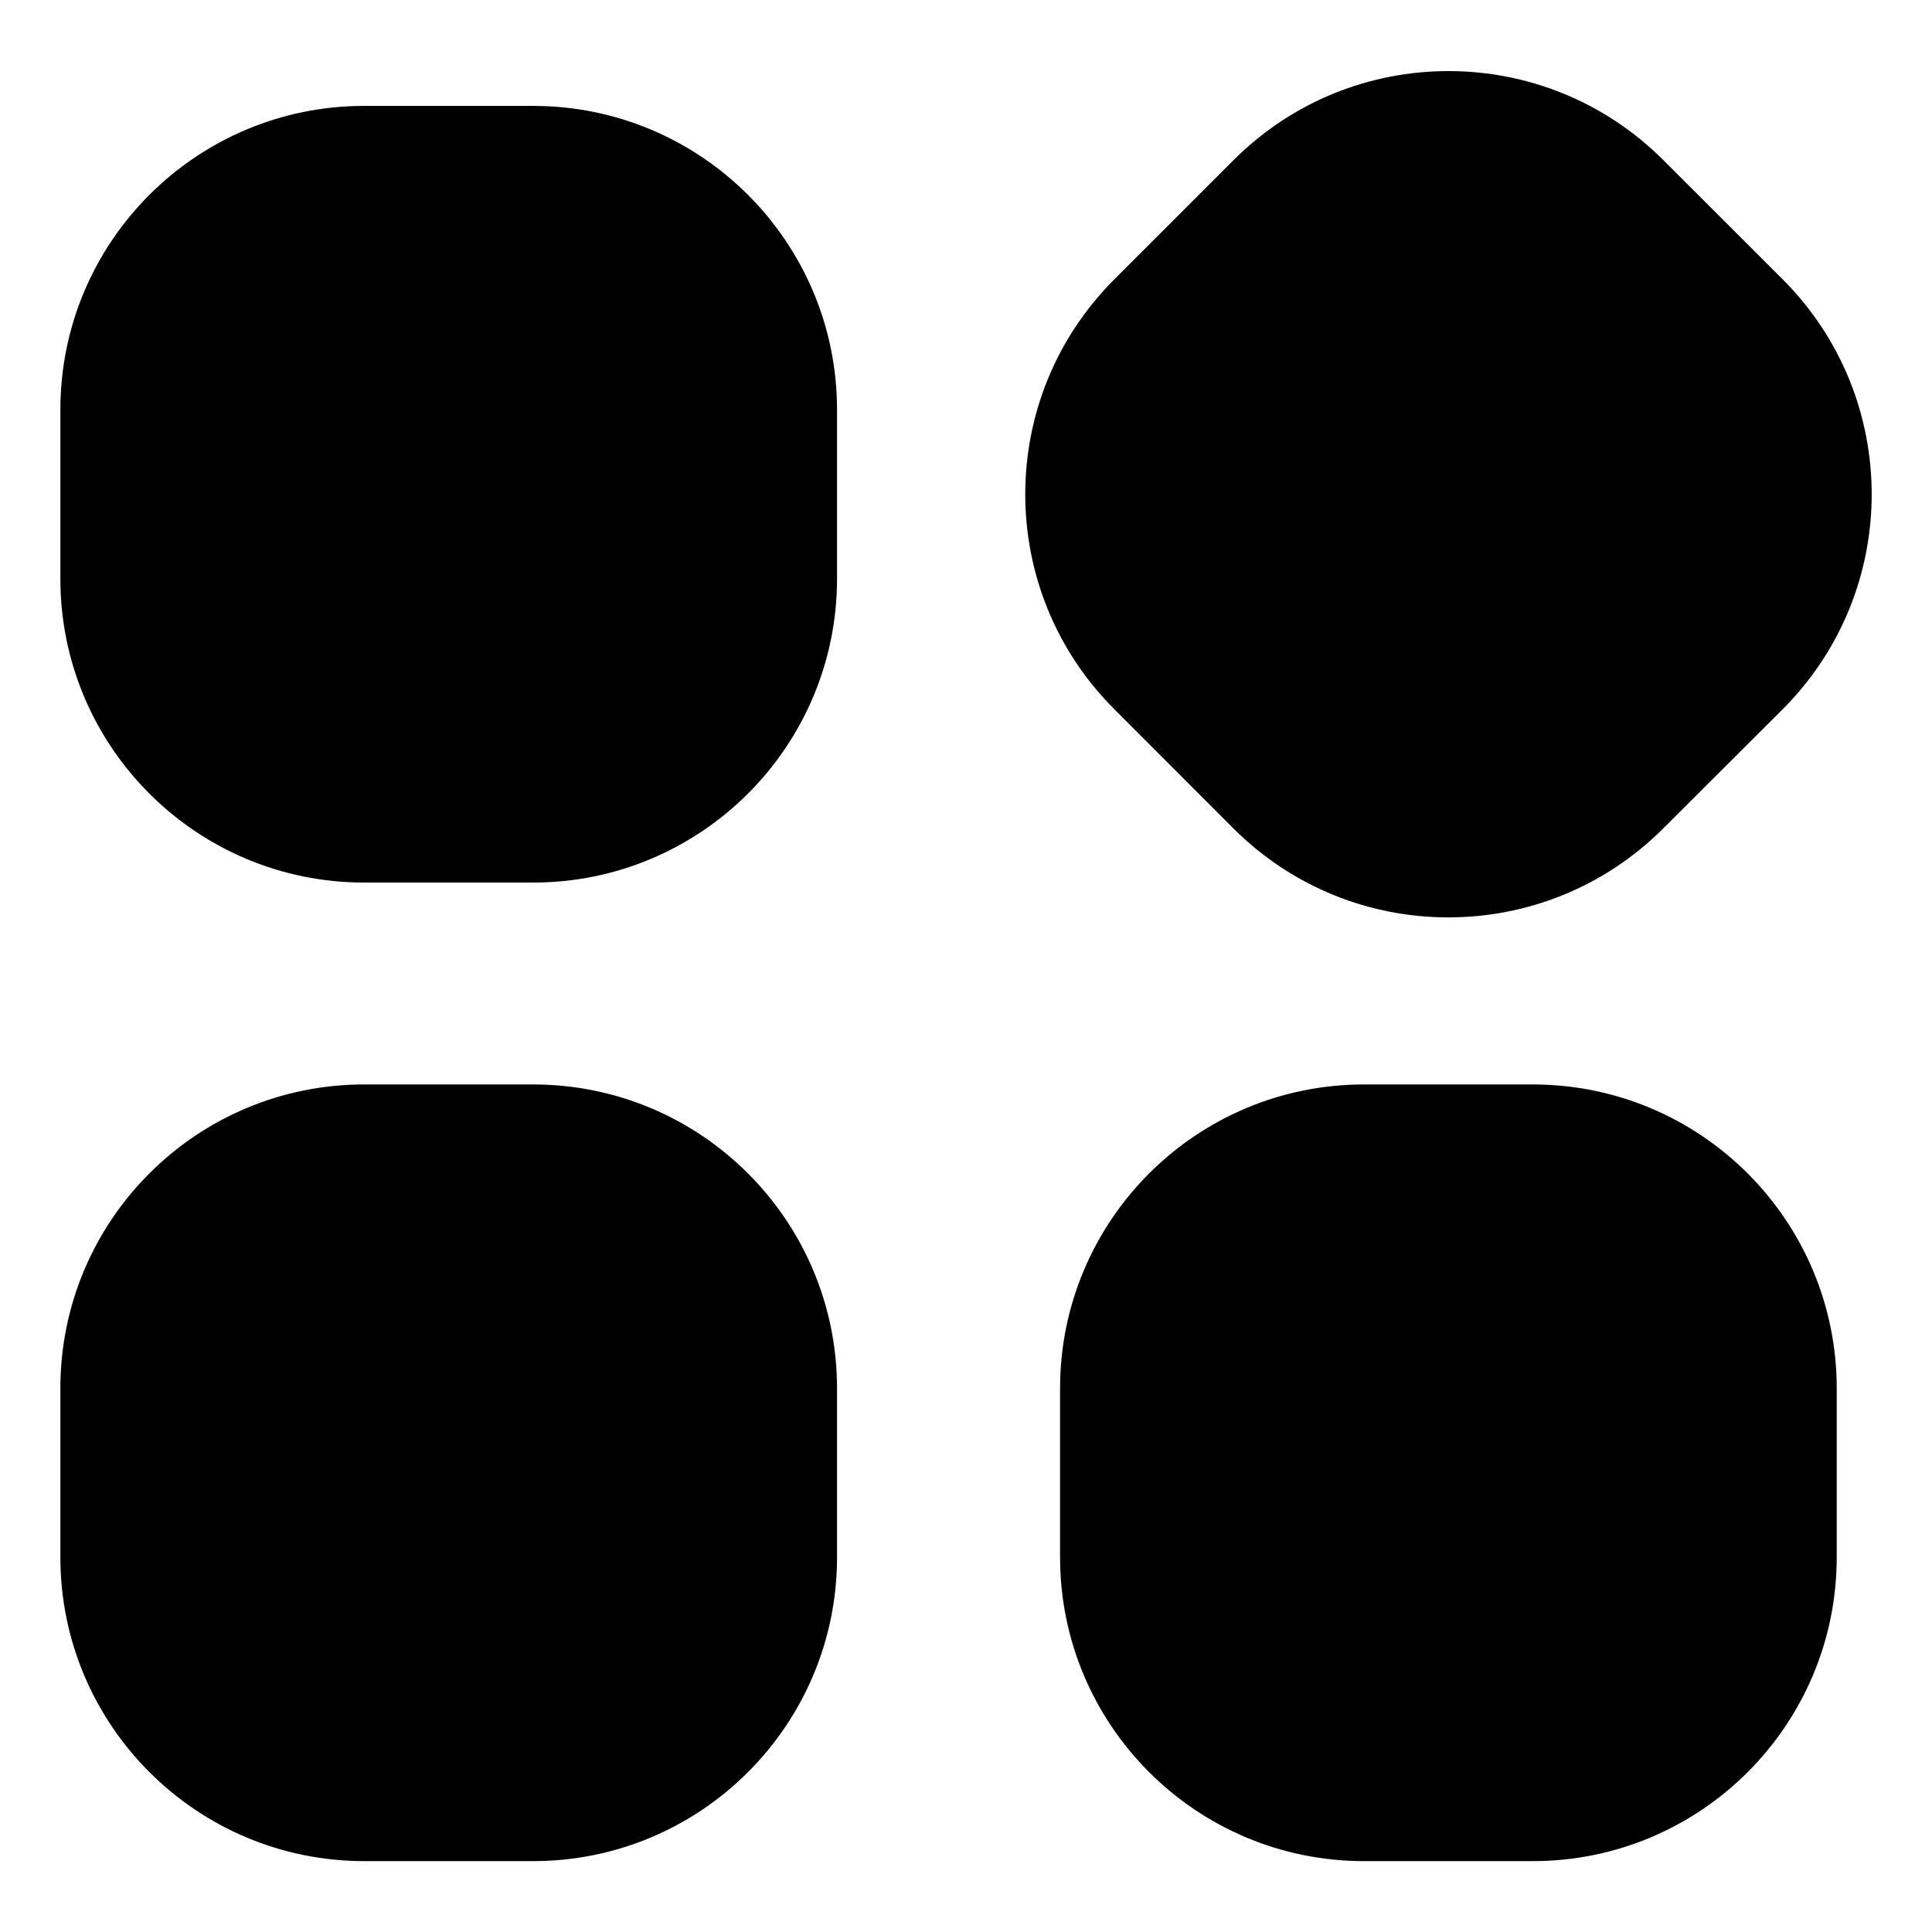
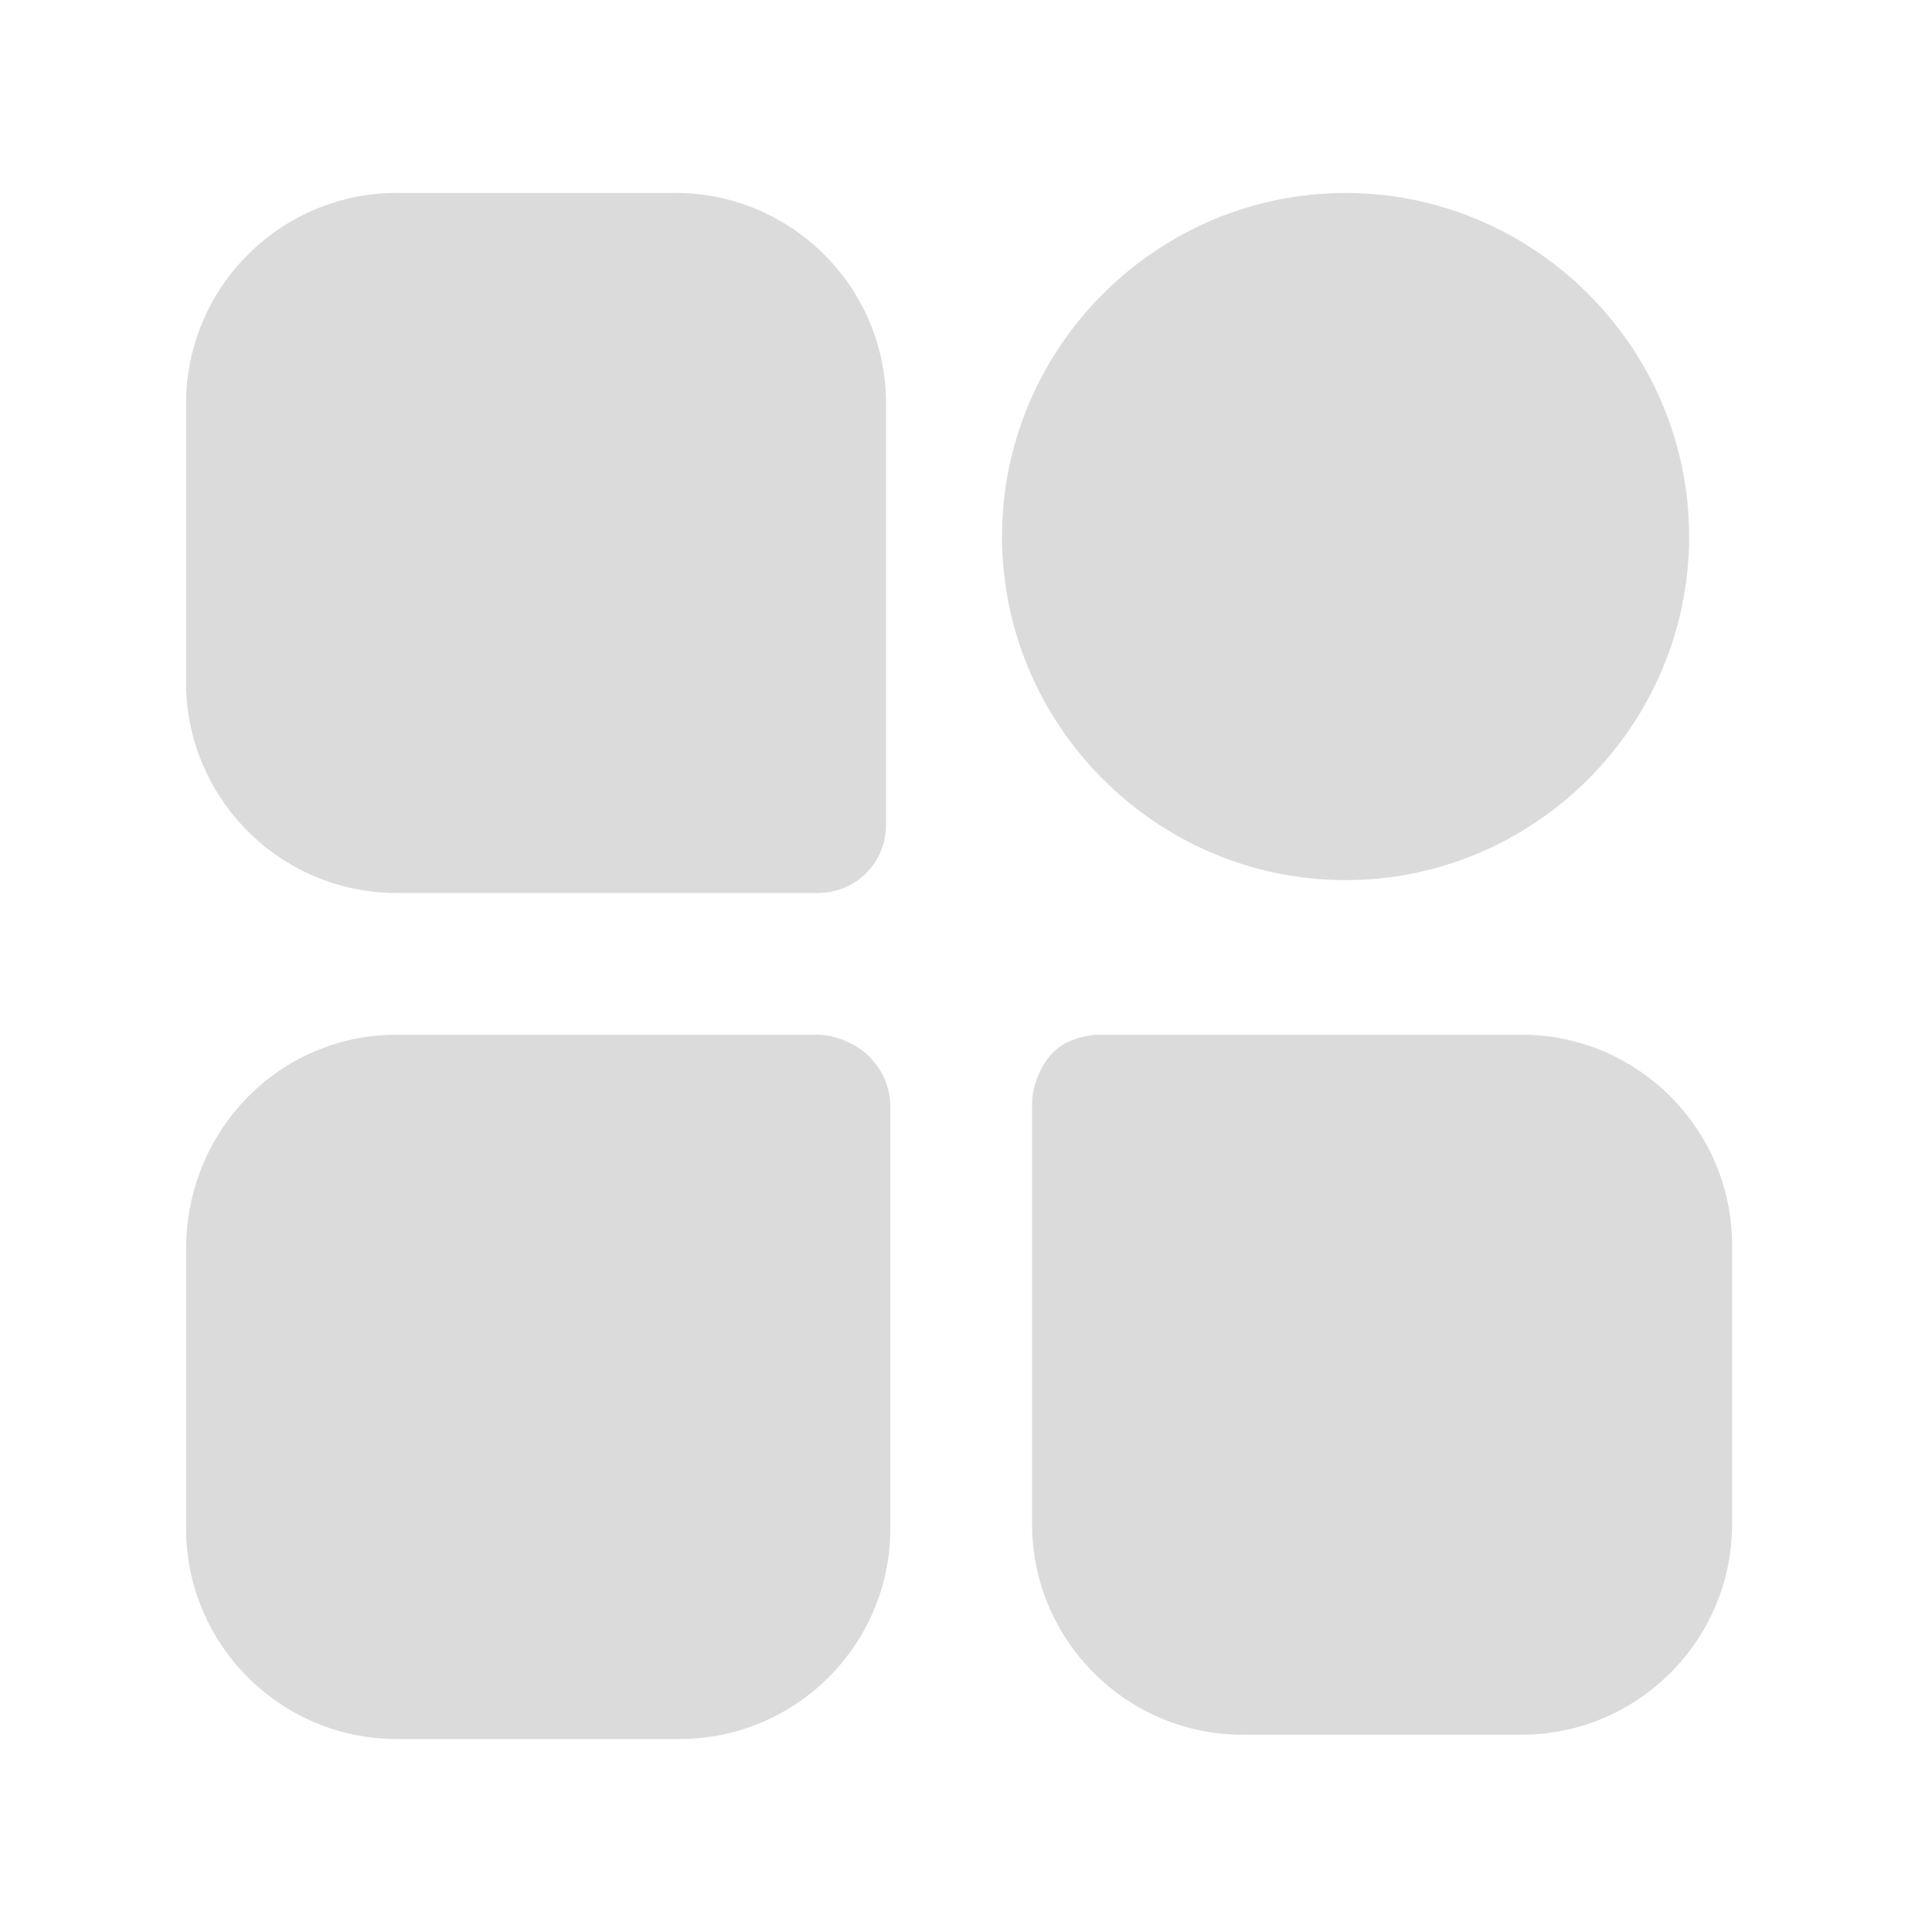
- <svg xmlns="http://www.w3.org/2000/svg" class="icon" width="200px" height="200.00px" viewBox="0 0 1024 1024" version="1.1">
-   <path d="M881.536 439.104a161.152 161.152 0 0 1-227.776 0l-63.168-63.232a161.024 161.024 0 0 1 0-227.776l63.232-63.232a161.024 161.024 0 0 1 227.776 0l63.296 63.232a161.152 161.152 0 0 1 0 227.776l-63.36 63.232z m0 0M443.648 306.688a161.088 161.088 0 0 1-161.088 161.088H193.088A161.024 161.024 0 0 1 32 306.688V217.216A161.024 161.024 0 0 1 193.088 56.128h89.472a161.088 161.088 0 0 1 161.088 161.088v89.472z m0 0M973.504 825.344a161.088 161.088 0 0 1-161.088 161.088h-89.472a161.088 161.088 0 0 1-161.088-161.088v-89.472a161.088 161.088 0 0 1 161.088-161.088h89.472a161.088 161.088 0 0 1 161.088 161.088v89.472z m0 0M443.648 825.344a161.088 161.088 0 0 1-161.088 161.088H193.088A161.088 161.088 0 0 1 32 825.344v-89.472a161.024 161.024 0 0 1 161.088-161.088h89.472a161.088 161.088 0 0 1 161.088 161.088v89.472z m0 0" />
+ <svg xmlns="http://www.w3.org/2000/svg" t="1646722258516" class="icon" viewBox="0 0 1047 1024" version="1.1" p-id="23388" width="200" height="200">
+   <path d="M214.877 93.091h151.273c62.836 0 114.036 51.2 114.036 114.036v228.073c0 20.945-16.291 37.236-37.236 37.236h-228.073c-62.836 0-114.036-51.2-114.036-114.036V207.127c0-62.836 51.2-114.036 114.036-114.036z m0 456.145h228.073c9.309 0 20.945 4.655 27.927 11.636 6.982 6.982 11.636 16.291 11.636 27.927v228.073c0 62.836-51.2 114.036-114.036 114.036h-153.6c-62.836 0-114.036-51.2-114.036-114.036v-151.273c0-65.164 51.2-116.364 114.036-116.364z m381.673 0h228.073c62.836 0 114.036 51.2 114.036 114.036V814.545c0 62.836-51.2 114.036-114.036 114.036h-151.273c-62.836 0-114.036-51.2-114.036-114.036v-228.073c0-9.309 4.655-20.945 11.636-27.927 4.655-4.655 13.964-9.309 25.6-9.309zM543.023 279.273c0 102.4 83.782 186.182 186.182 186.182s186.182-83.782 186.182-186.182-83.782-186.182-186.182-186.182-186.182 83.782-186.182 186.182z" fill="#DBDBDB" p-id="23389" />
</svg>
